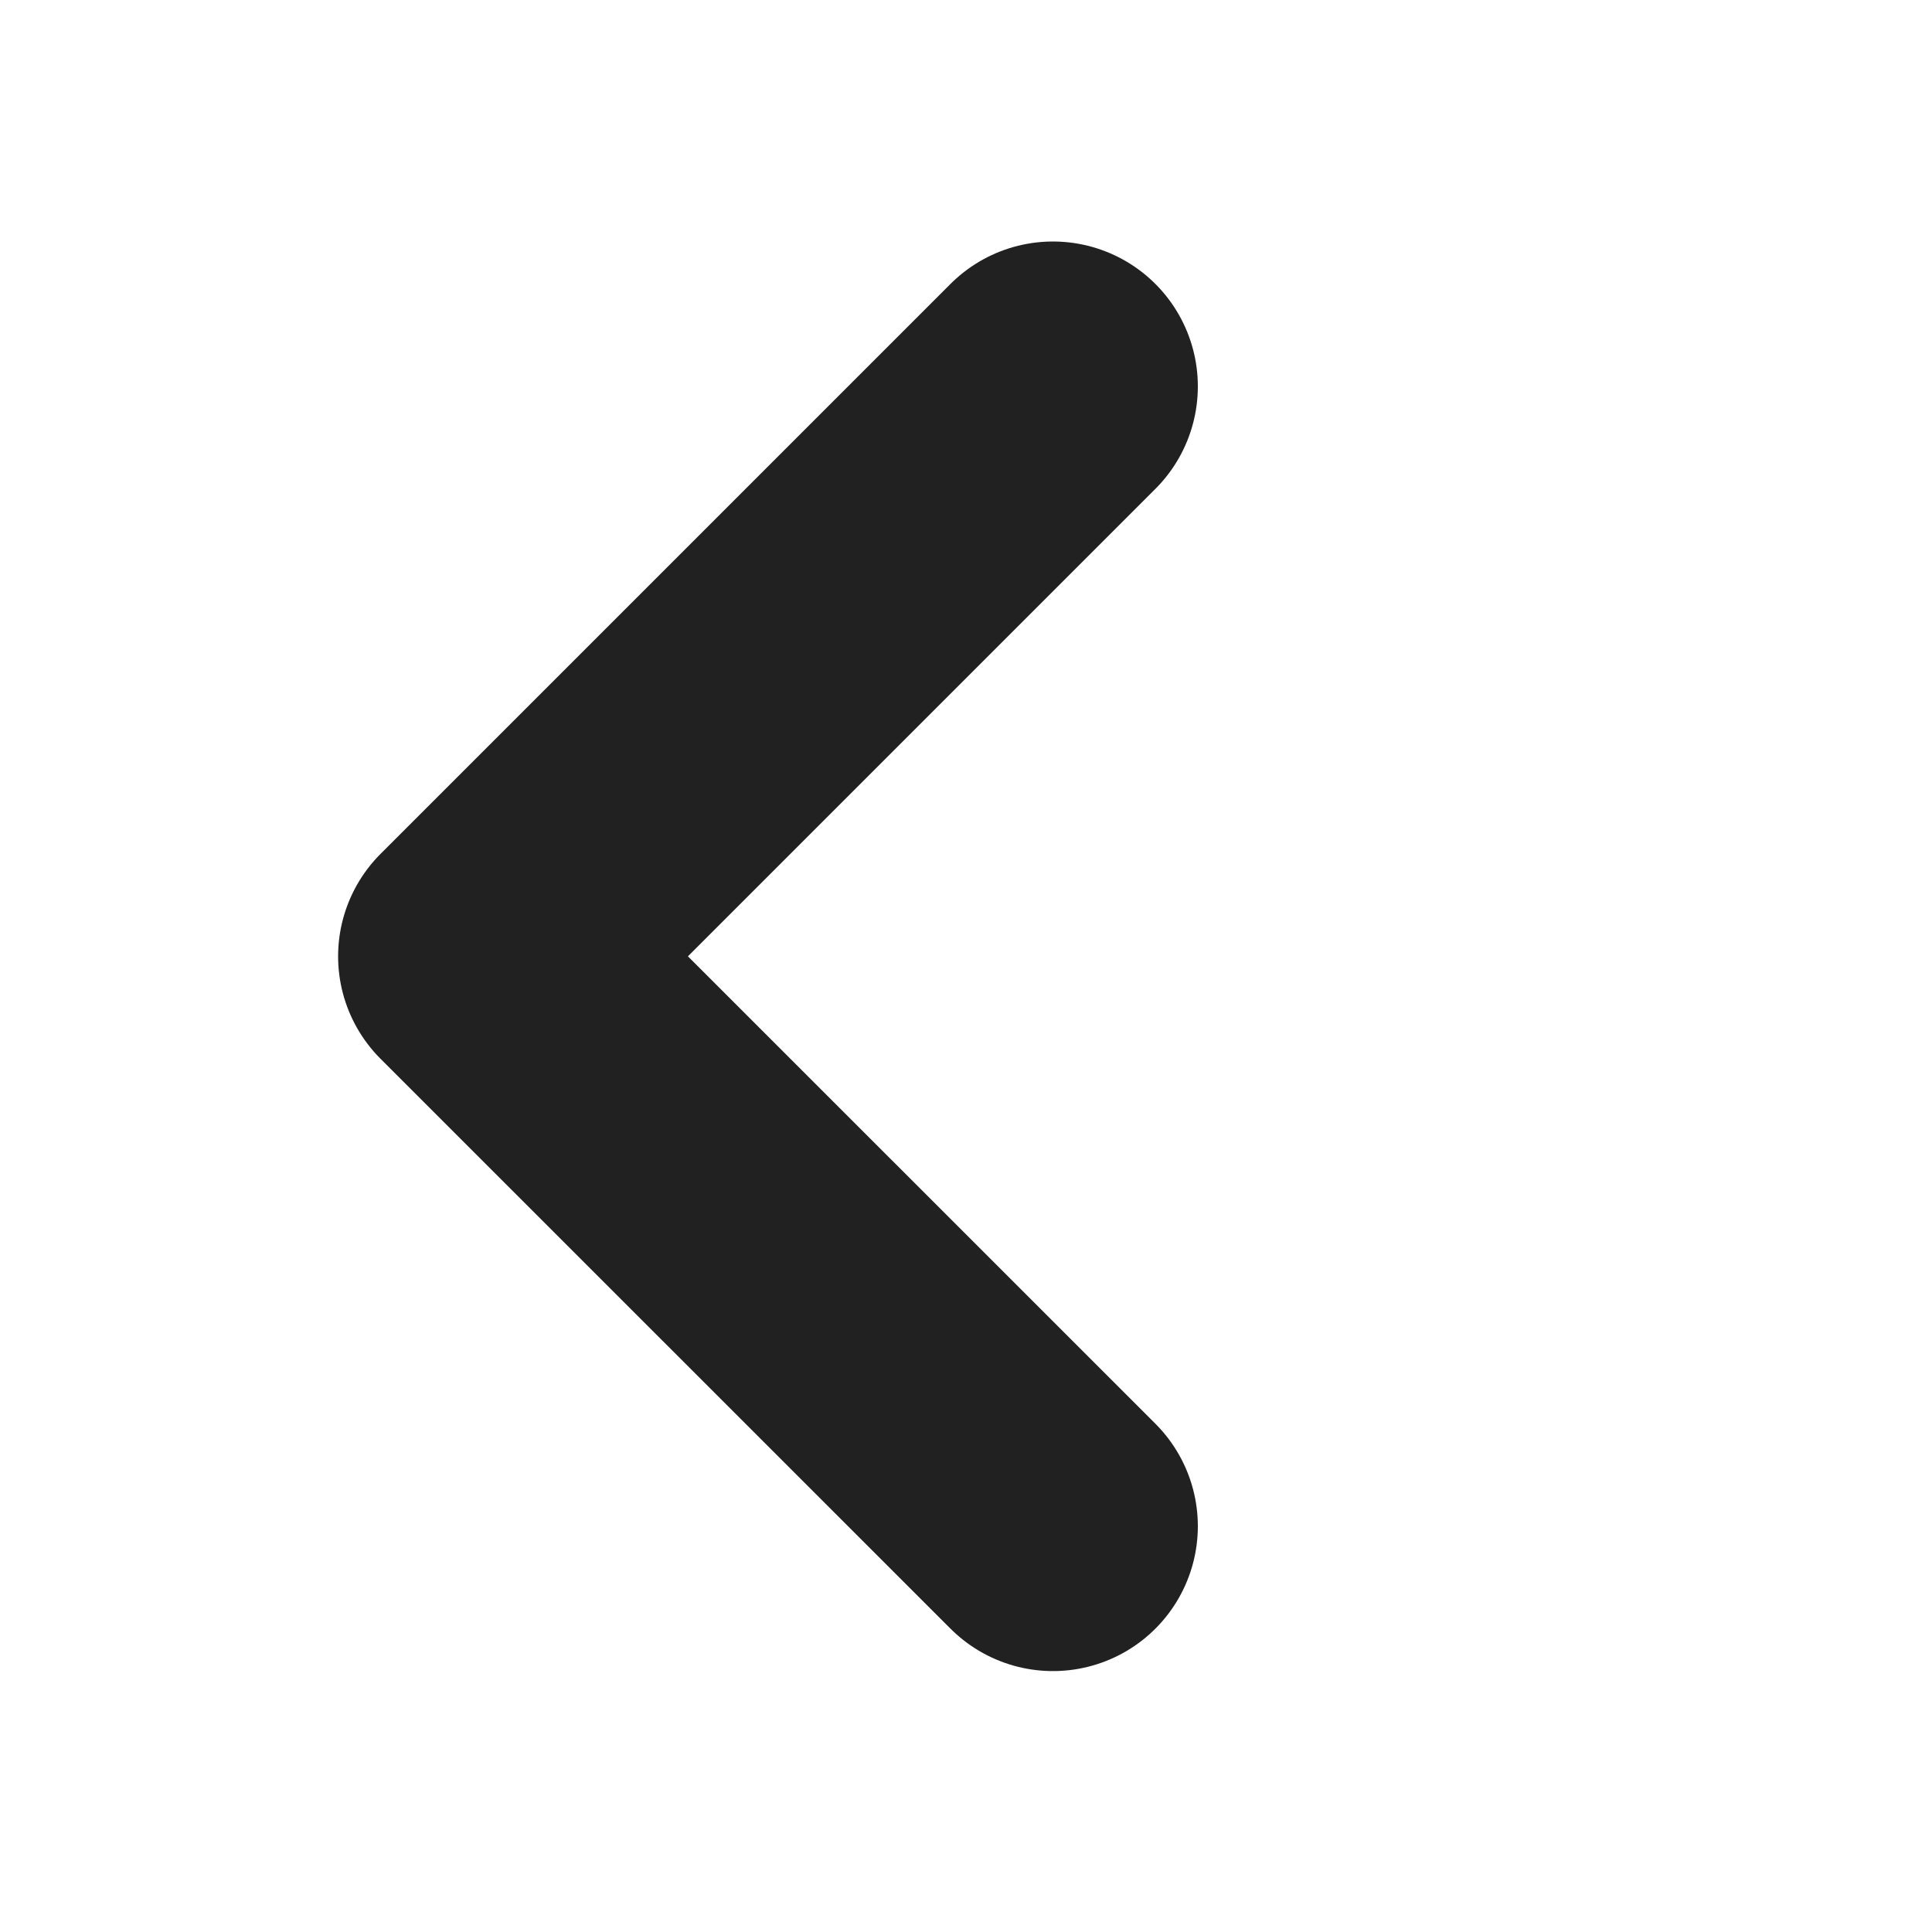
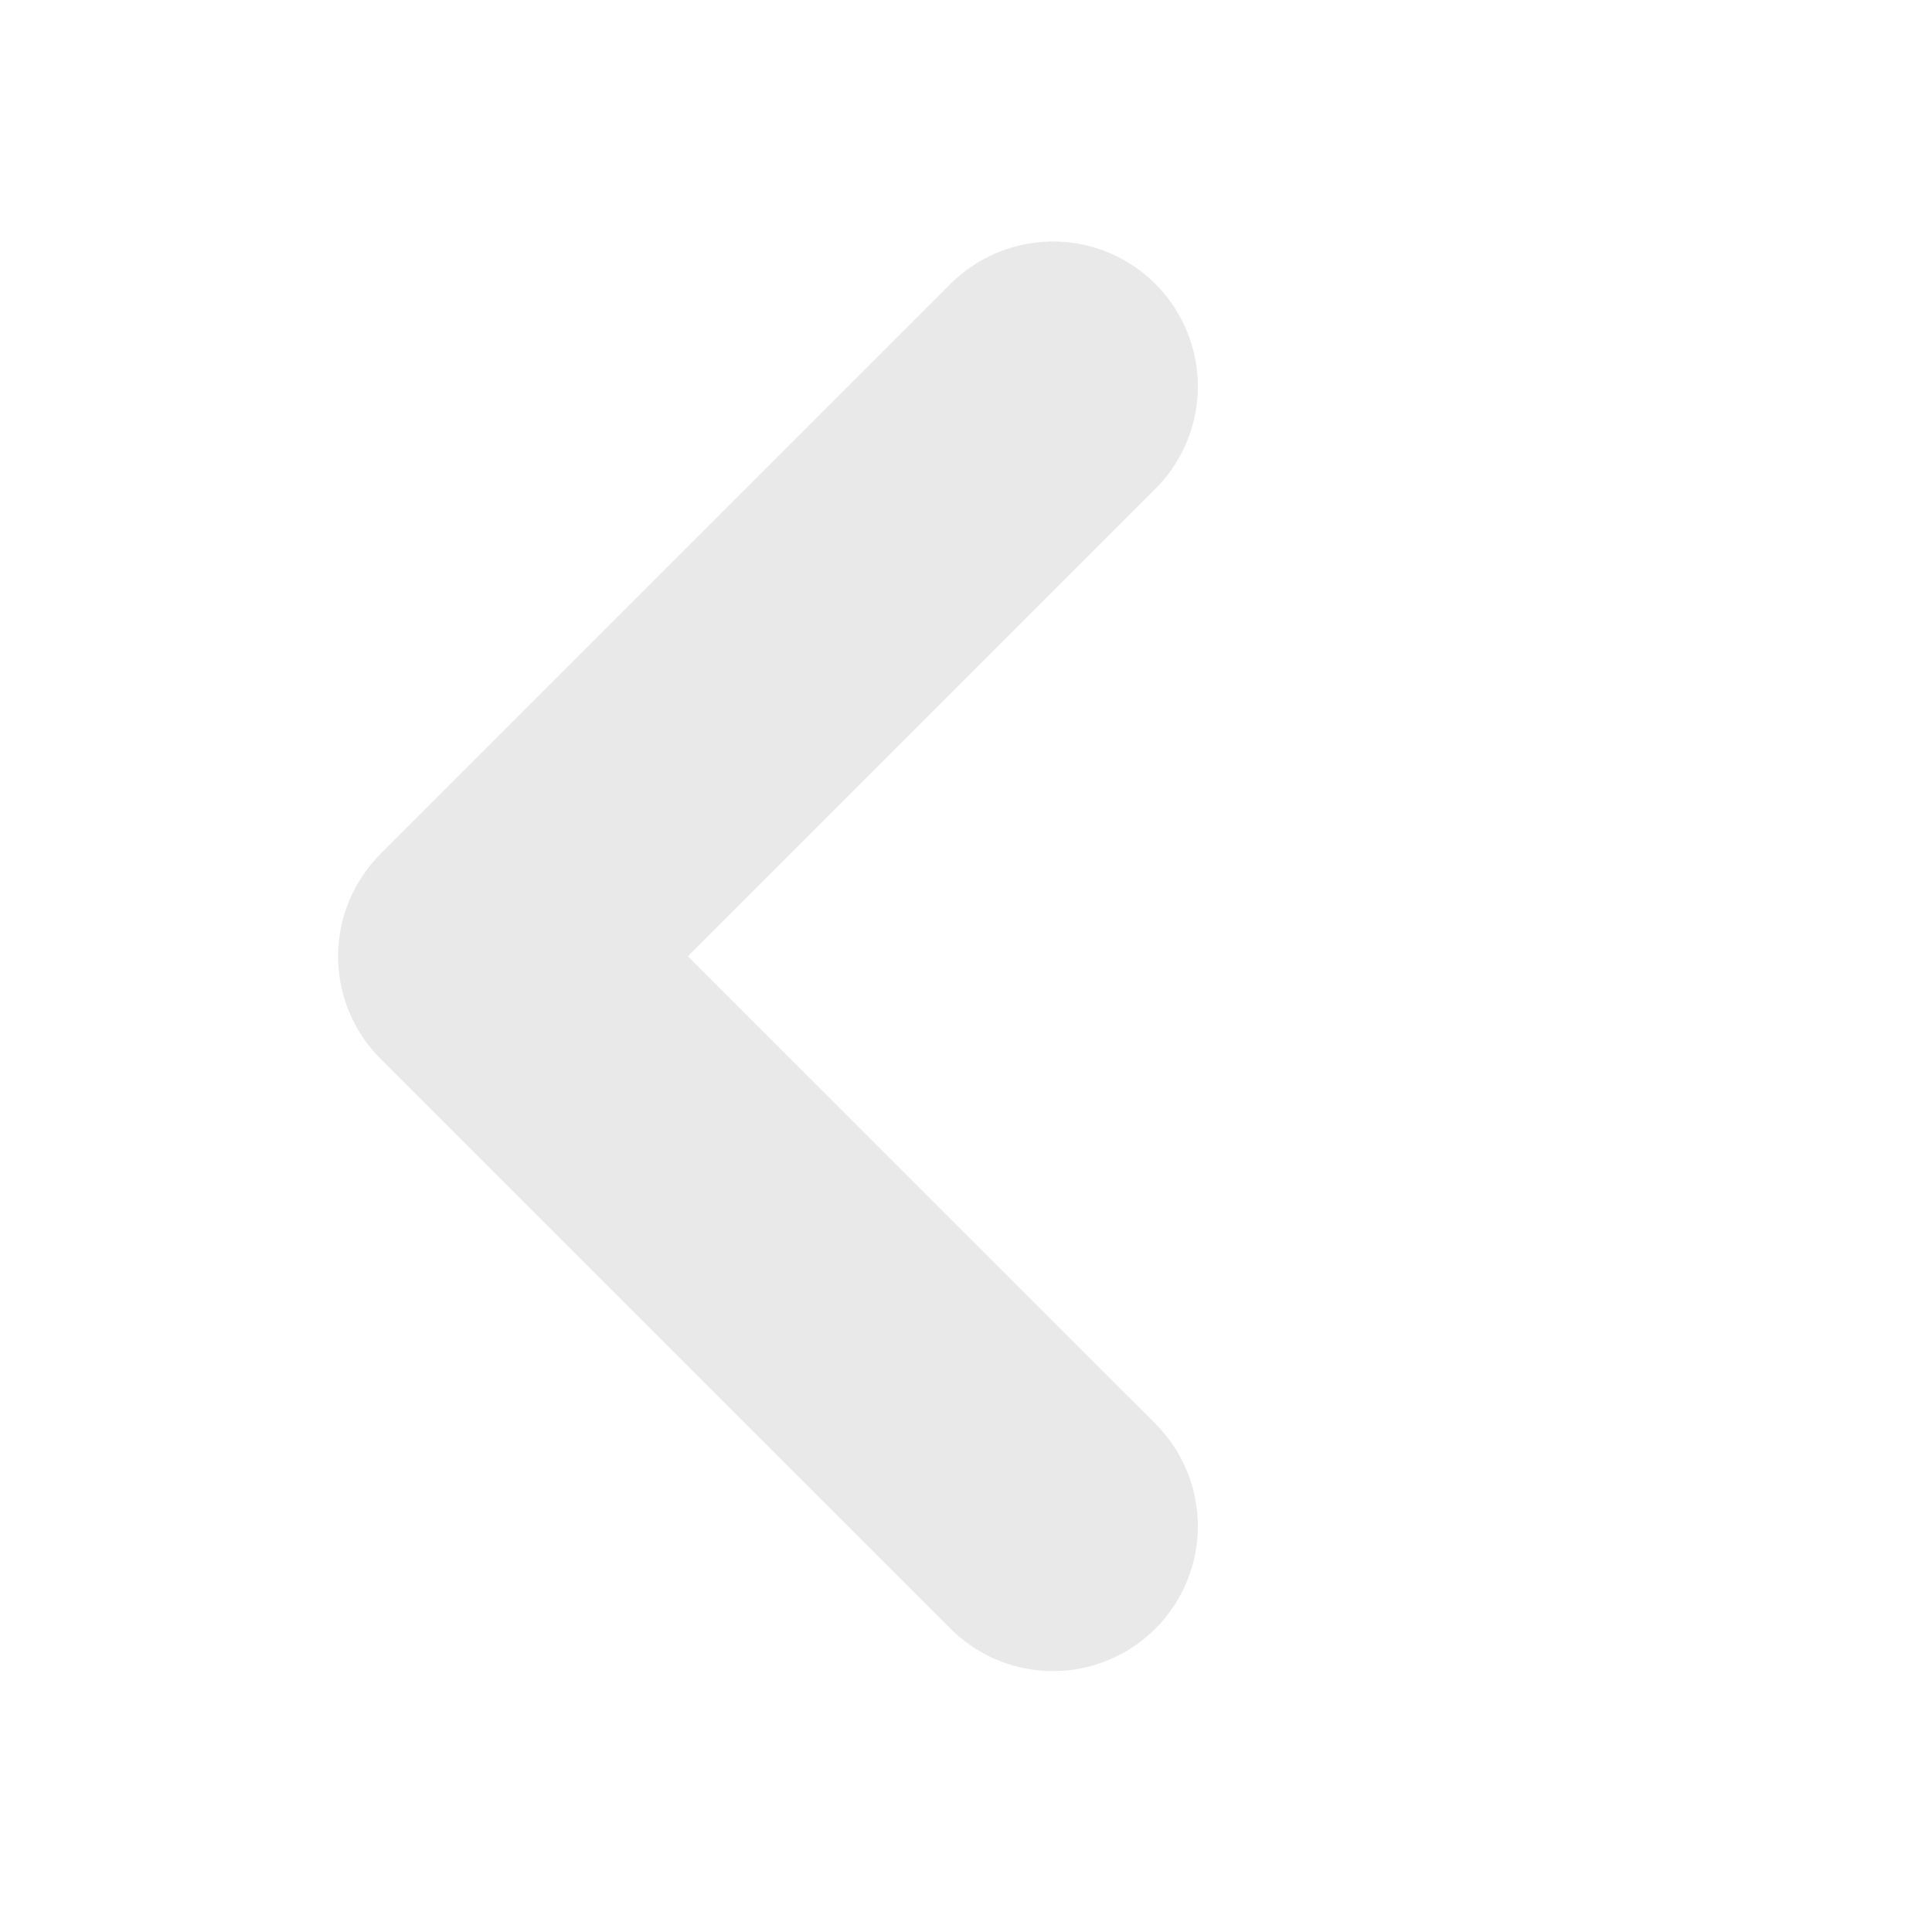
<svg xmlns="http://www.w3.org/2000/svg" width="20" height="20" fill="none">
-   <path stroke="#212121" stroke-linecap="round" stroke-linejoin="round" stroke-width="3" d="M10.9 4 5 9.9l5.9 5.899" />
+   <path stroke="#212121" stroke-linecap="round" stroke-linejoin="round" stroke-width="3" d="M10.9 4 5 9.9l5.9 5.899" opacity=".1" />
</svg>
